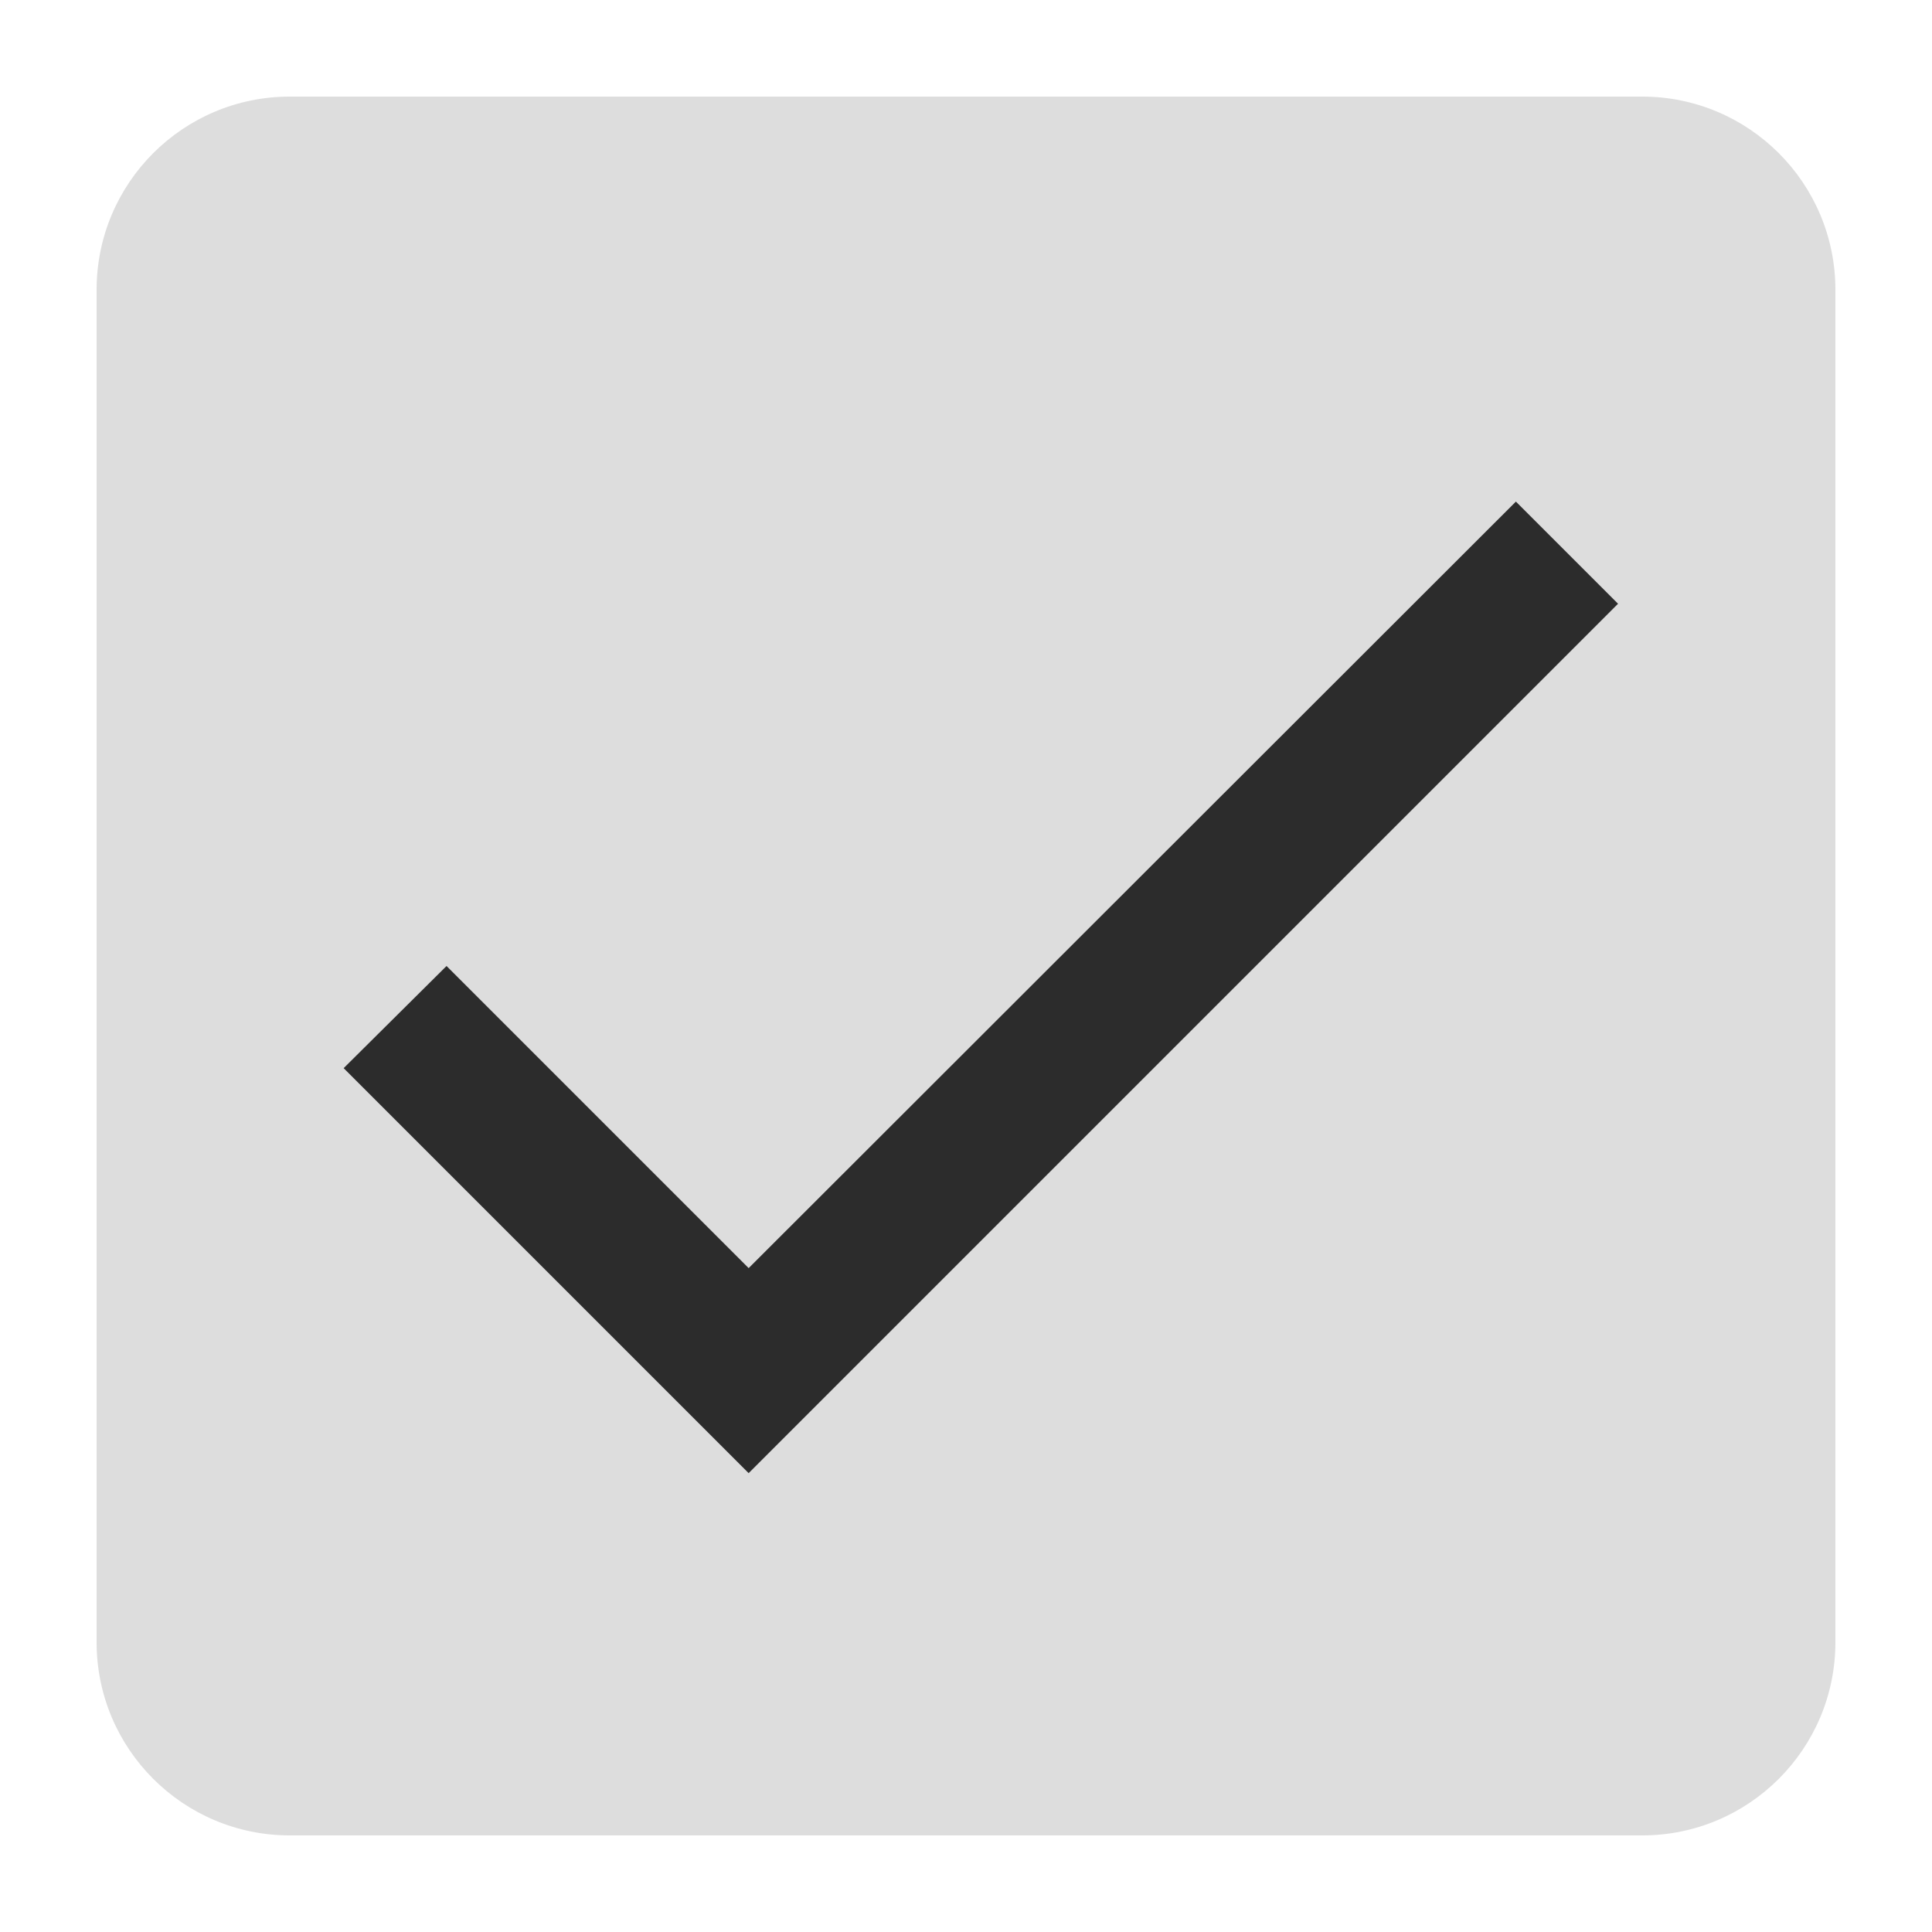
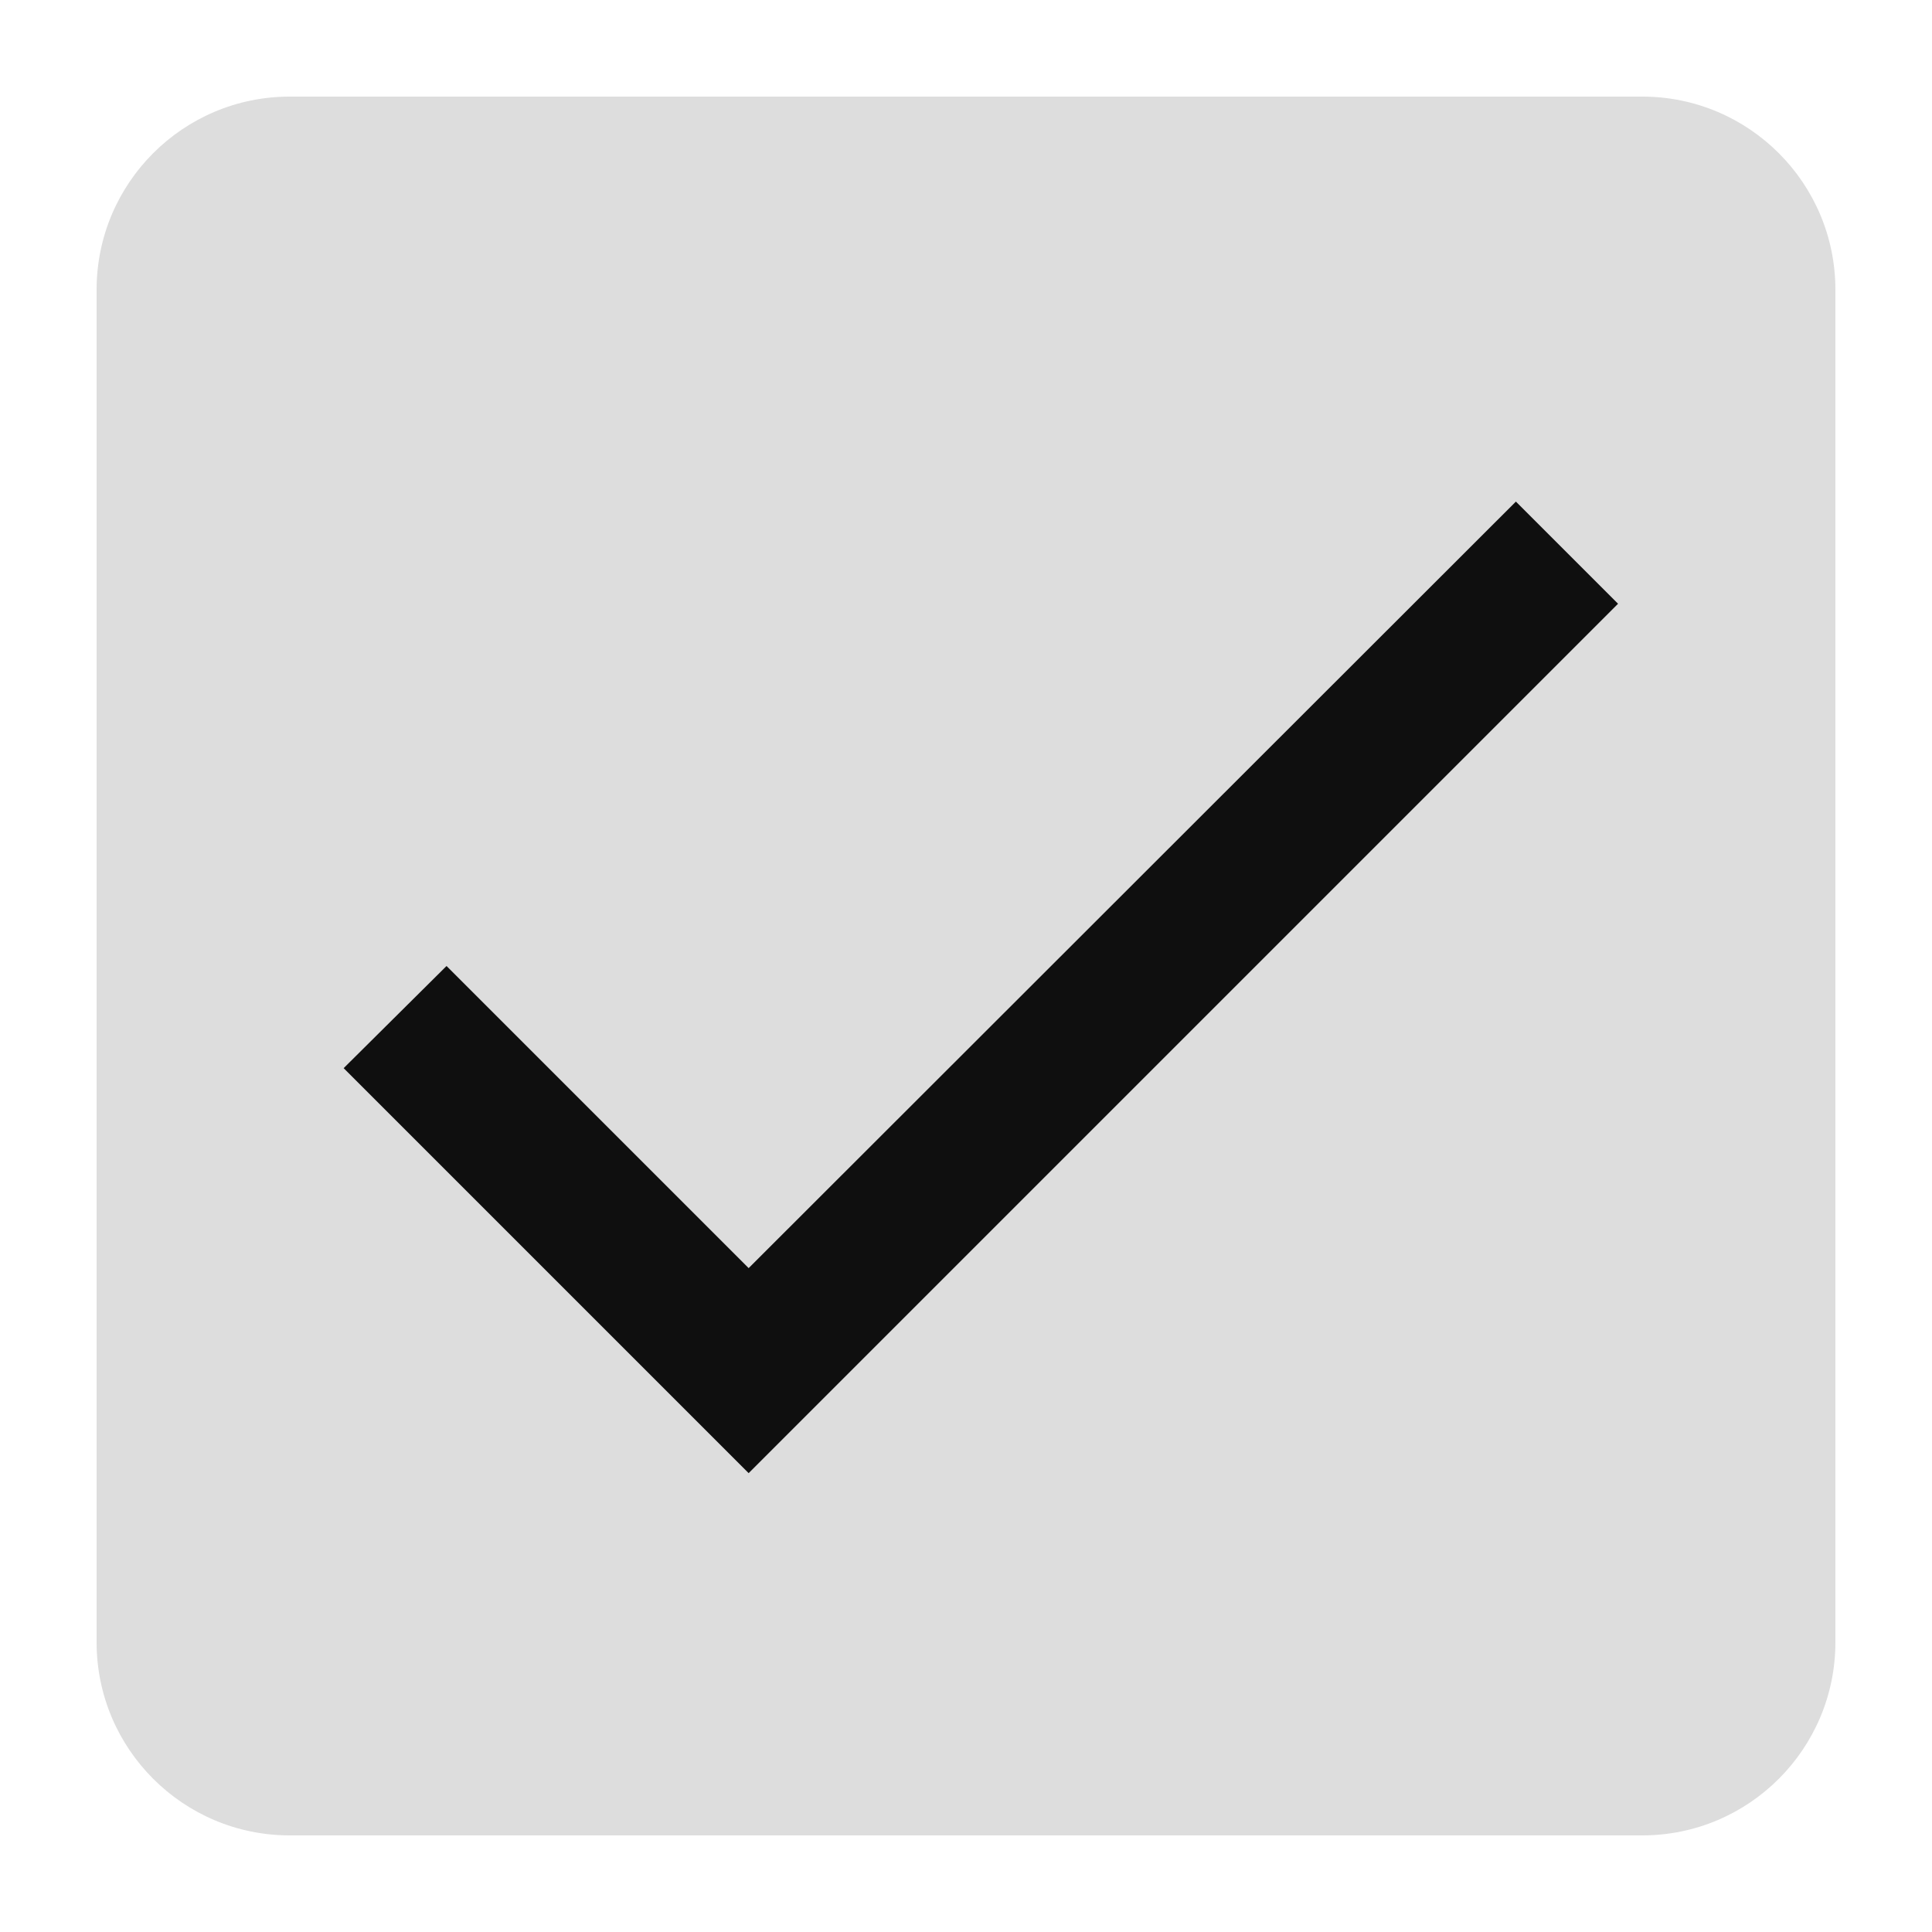
<svg xmlns="http://www.w3.org/2000/svg" width="80" height="80" version="1.1">
  <g transform="scale(2)">
    <rect x="2" y="2" width="36" height="36" rx="4" ry="4" fill="#DDDDDD" />
-     <path d="m15.5 26.255-6.255-6.255-2.13 2.115 8.385 8.385 18-18-2.115-2.115z" fill="#2c2c2c" />
+     <path d="m15.5 26.255-6.255-6.255-2.13 2.115 8.385 8.385 18-18-2.115-2.115z" fill="#0F0F0F" />
  </g>
</svg>
